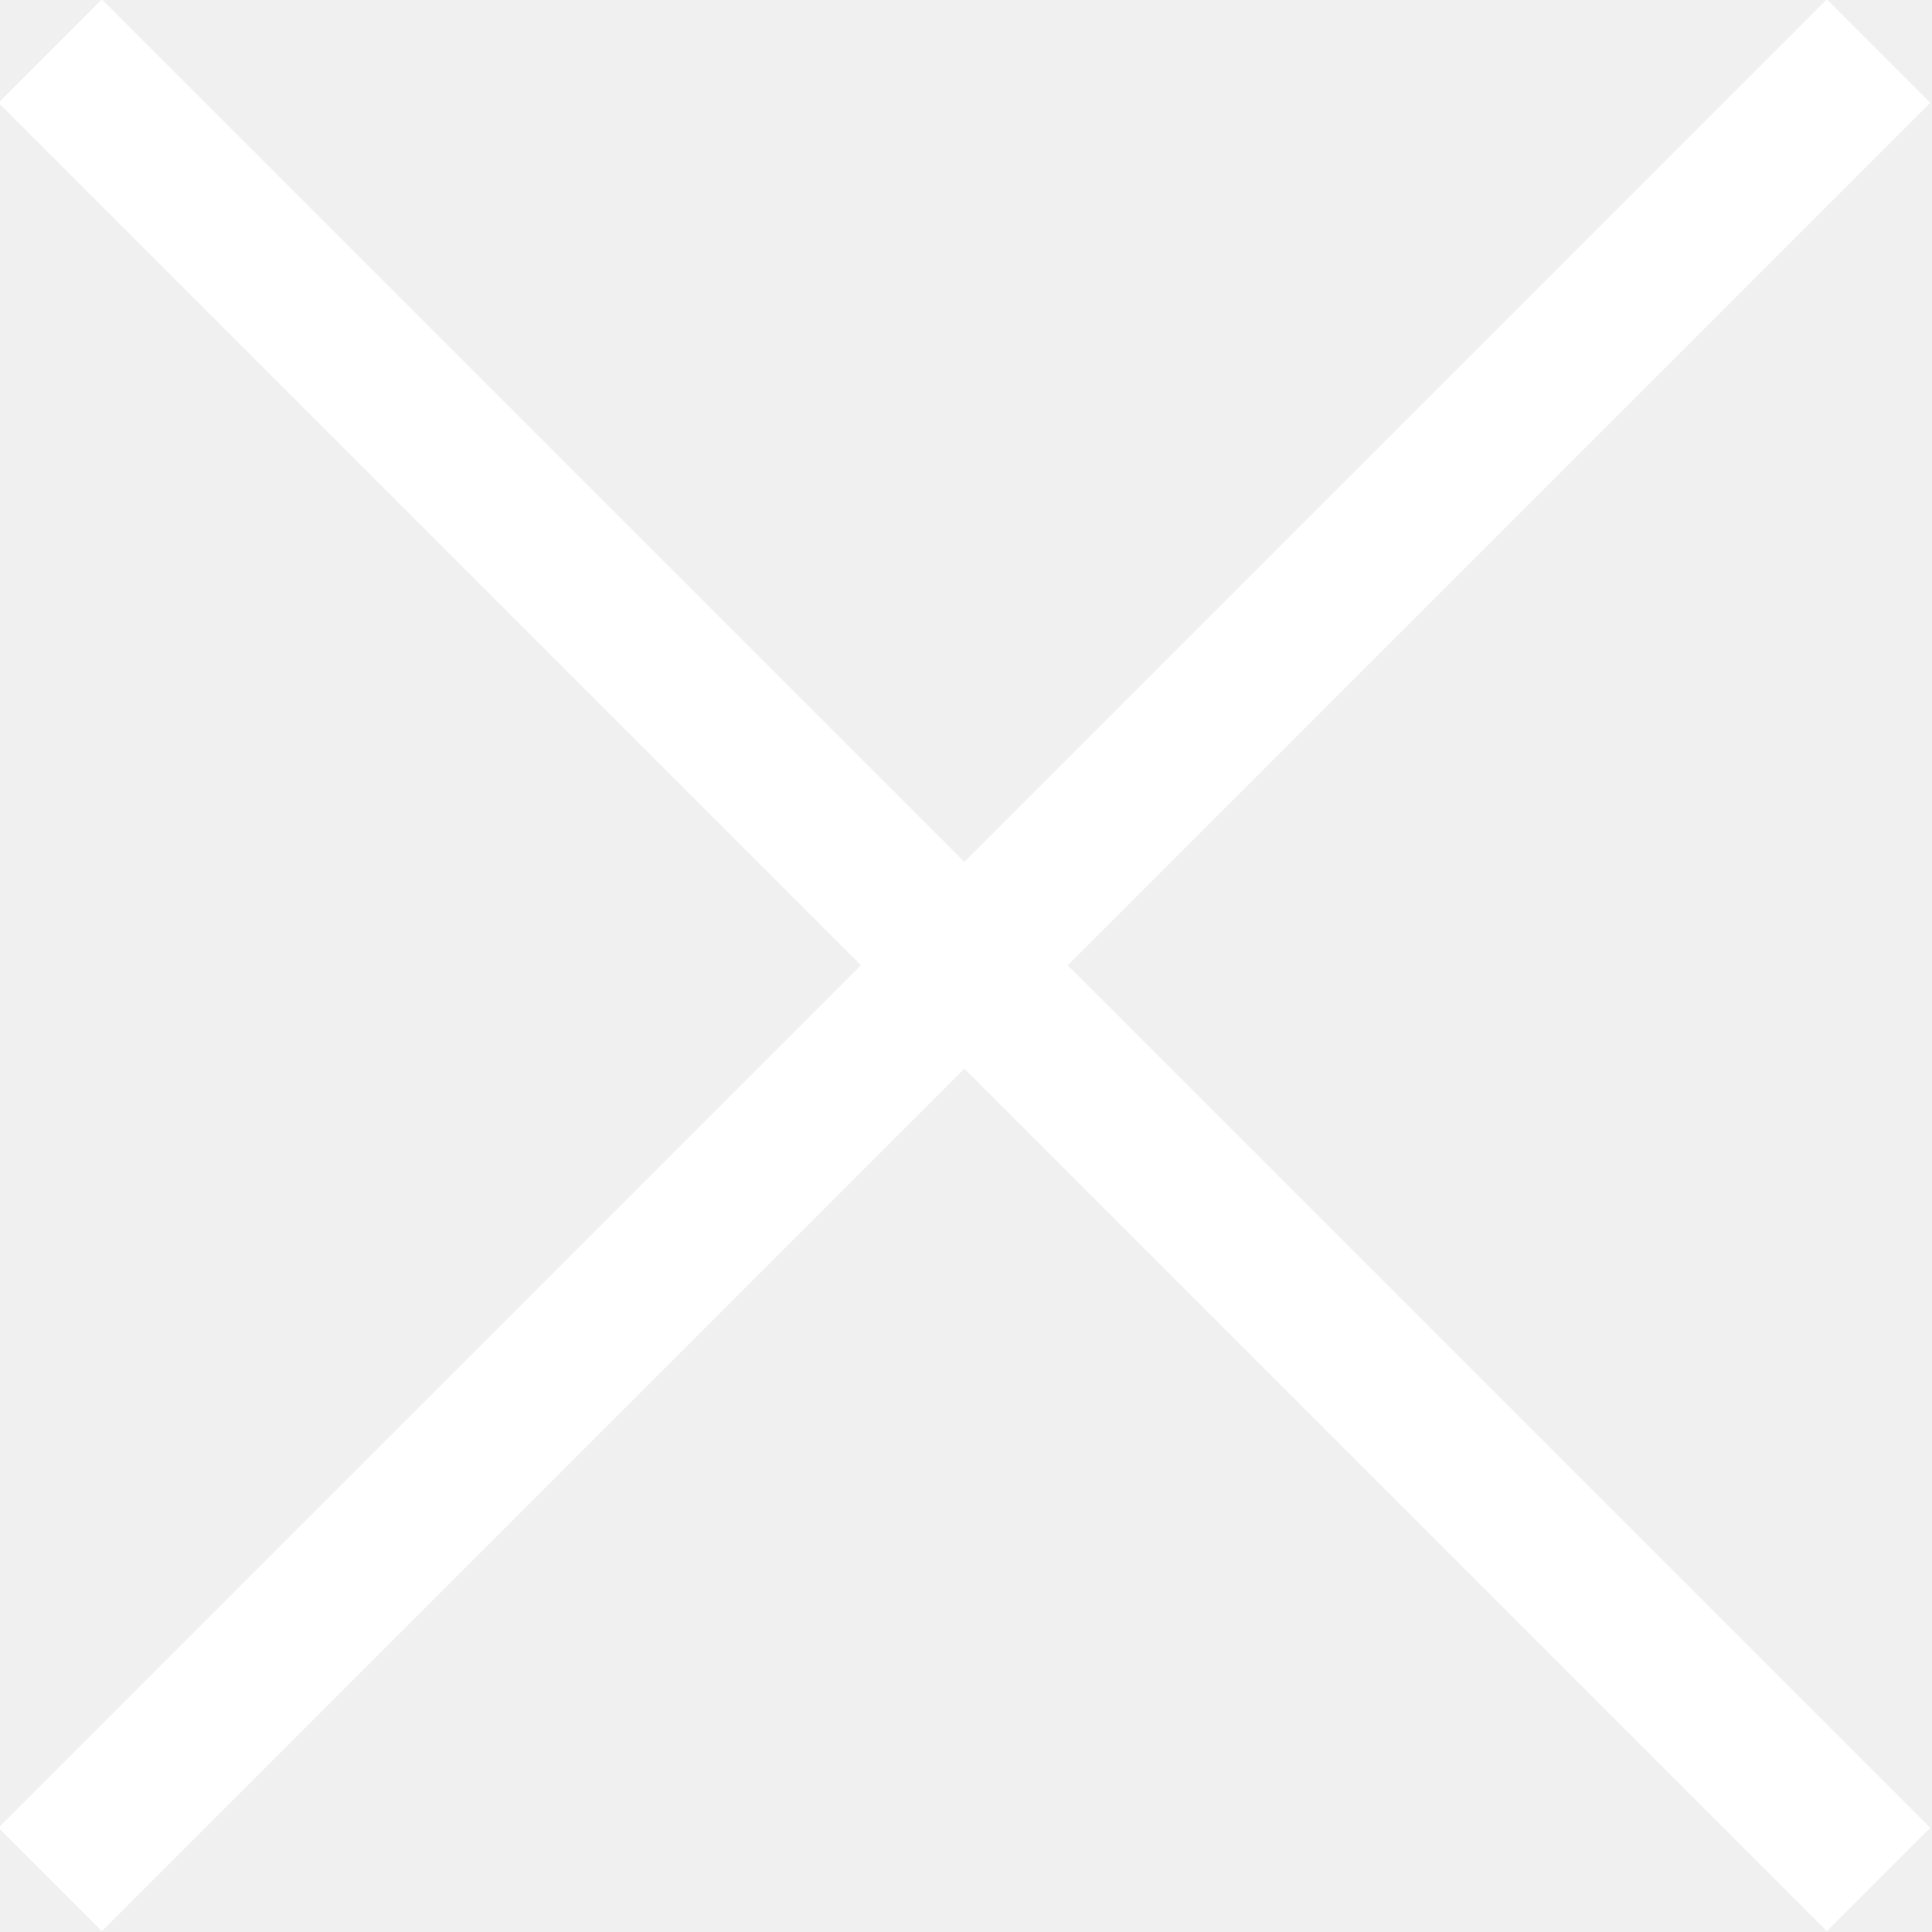
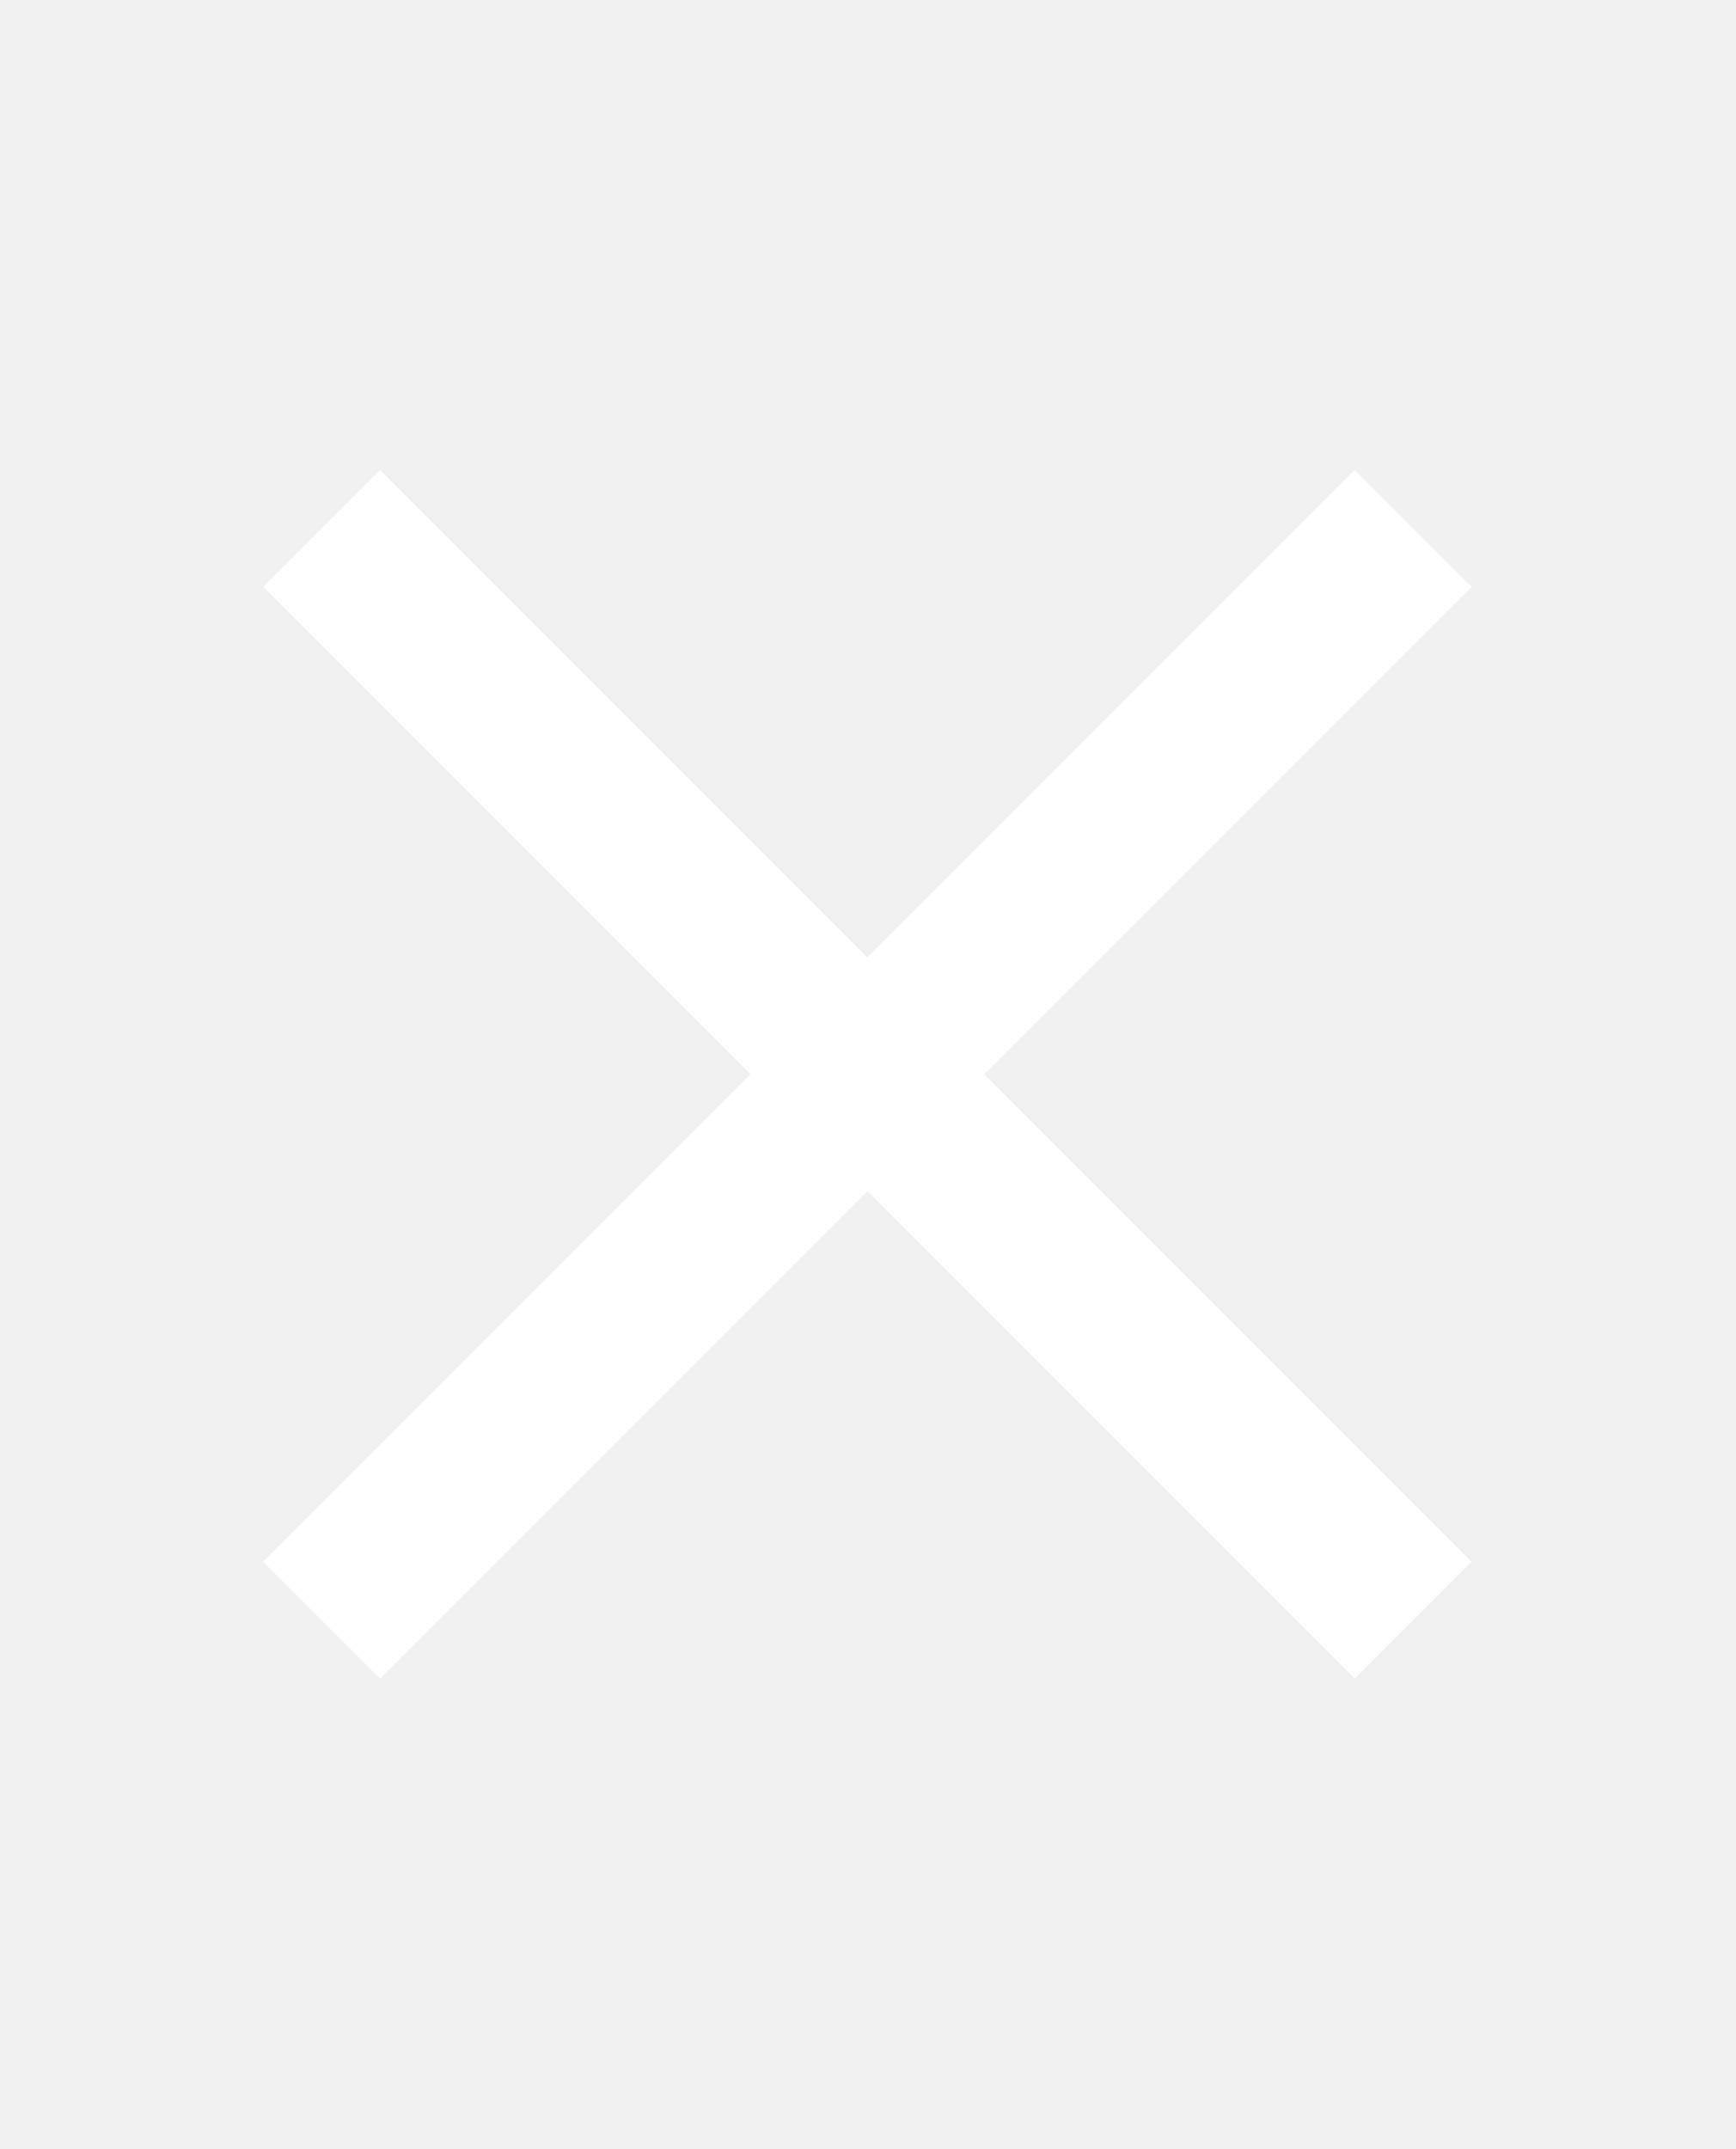
- <svg xmlns="http://www.w3.org/2000/svg" height="13.21" viewBox="0 0 13.21 13.21" width="13.21">
-   <g fill="#fff" transform="matrix(.7071068 -.7071068 .7071068 .7071068 -2.74 6.6)">
-     <path d="m6.1-2.24h1v17.68h-1z" />
-     <path d="m-2.24 6.1h17.68v1h-17.68z" />
+ <svg xmlns="http://www.w3.org/2000/svg" height="26" viewBox="0 0 21 26" width="21">
+   <g fill="#fff">
+     <path d="m9.5 3.66h2v18.68h-2z" transform="matrix(.7071068 -.7071068 .7071068 .7071068 -6.12 11.23)" />
+     <path d="m3.9 7.1.7-.7 12.5 12.5-.7.7z" />
+     <path d="m1.16 12h18.68v2h-18.68z" transform="matrix(.7071068 -.7071068 .7071068 .7071068 -6.12 11.23)" />
+     <path d="m3.9 18.9 12.5-12.5.7.7-12.5 12.5z" />
  </g>
</svg>
